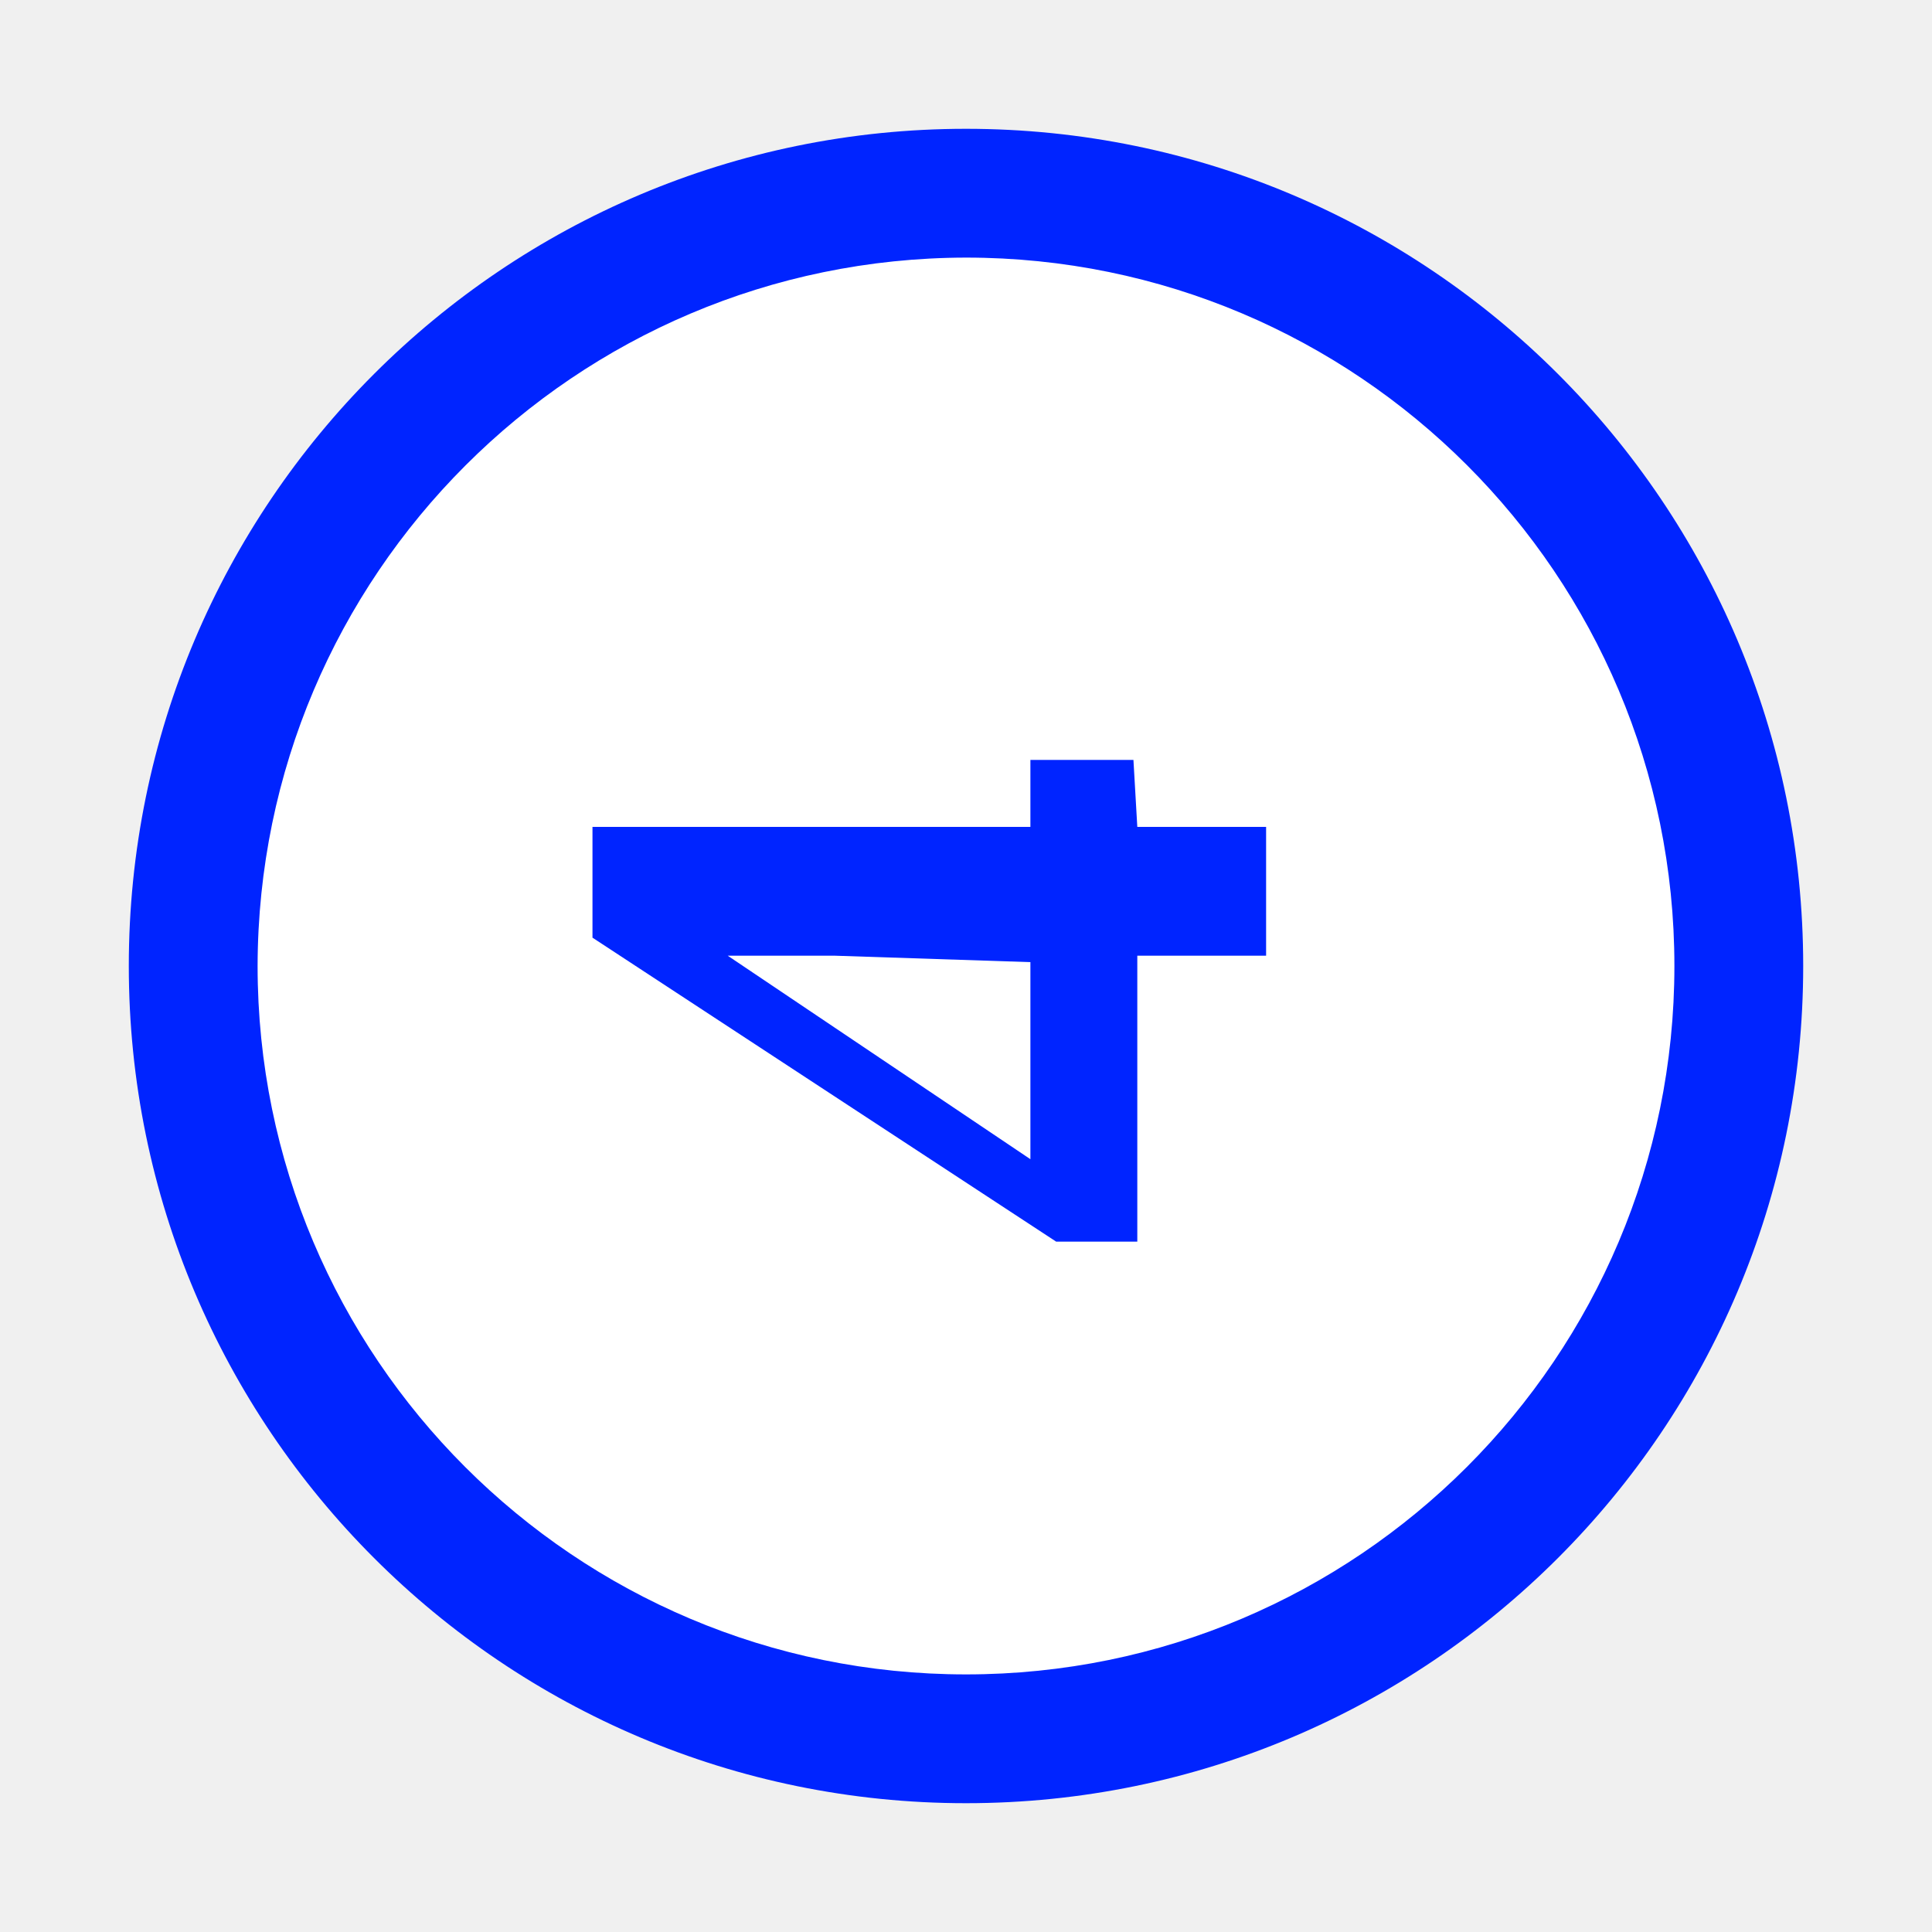
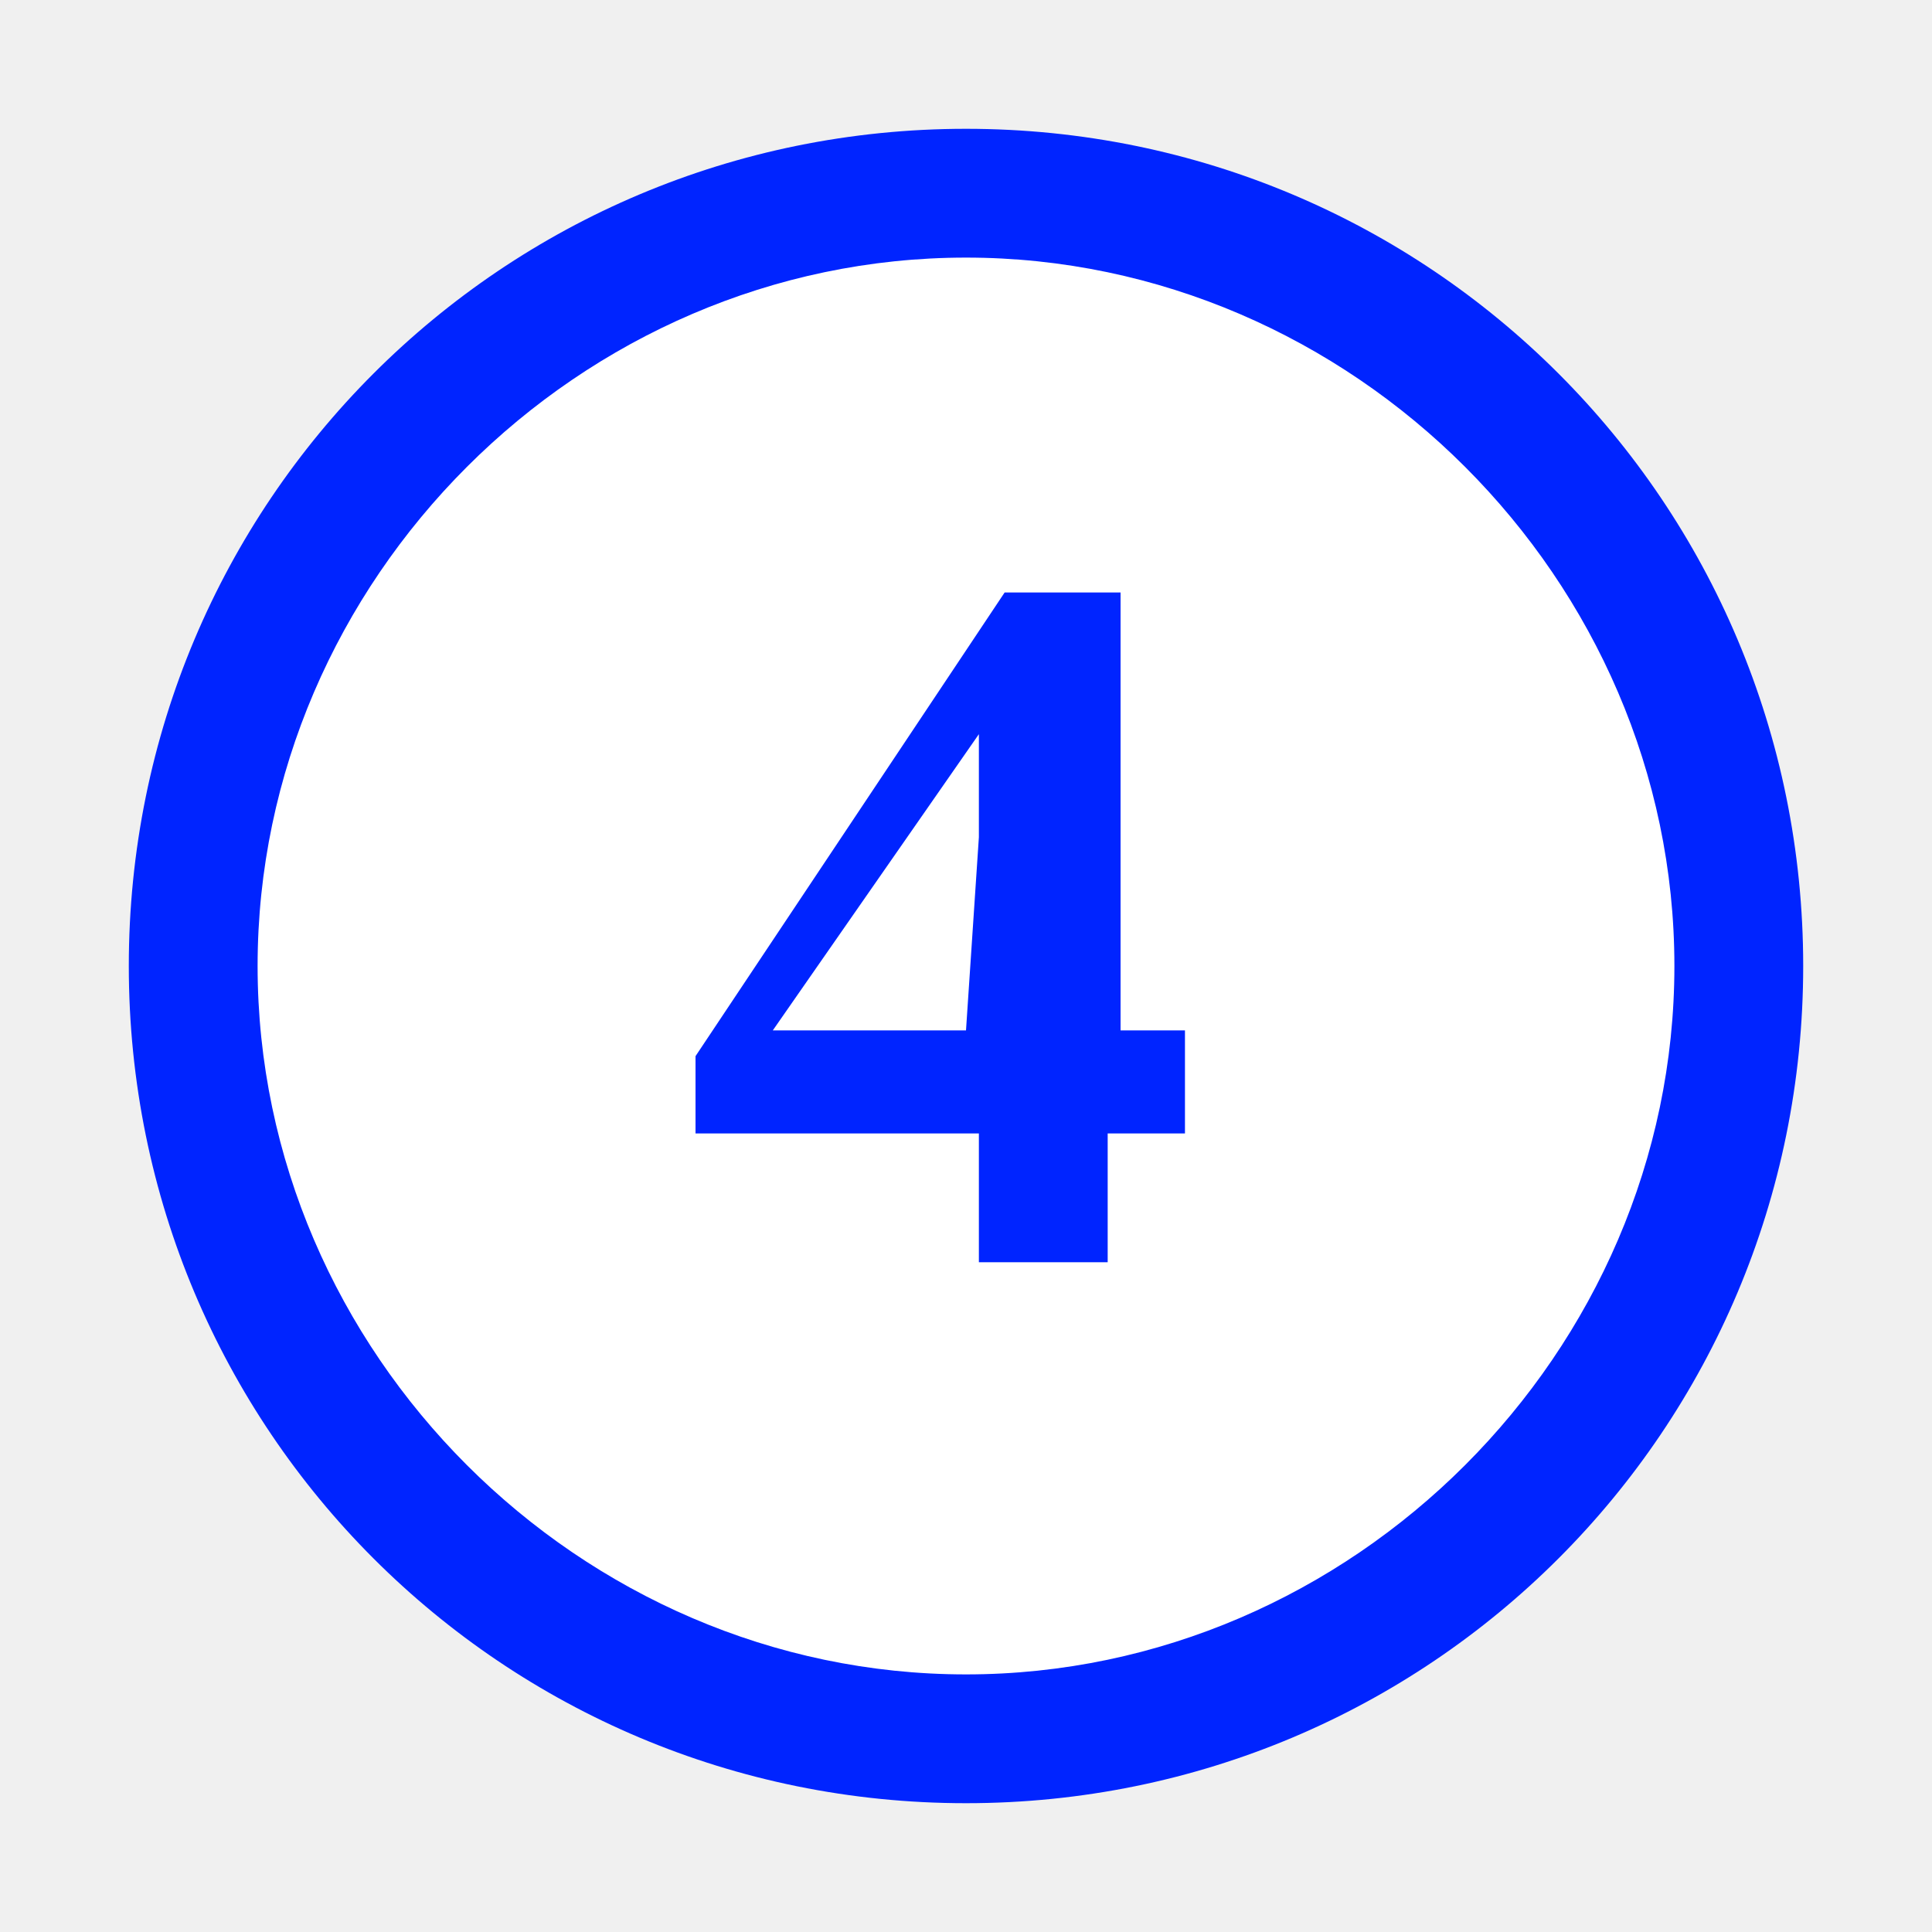
- <svg xmlns="http://www.w3.org/2000/svg" id="Layer_1" data-name="Layer 1" viewBox="0 0 15 15">
-   <defs>
-     <style>.cls-1{fill:#fff;}.cls-2{fill:#0024ff;}</style>
-   </defs>
-   <circle class="cls-1" cx="7.5" cy="7.5" r="6" />
-   <path class="cls-2" d="M7.5,2A5.5,5.5,0,1,1,2,7.5,5.51,5.51,0,0,1,7.5,2m0-1A6.5,6.5,0,1,0,14,7.5,6.5,6.5,0,0,0,7.5,1Z" />
-   <path class="cls-2" d="M8.83,6.42h1v1h-1V9.64H8.2L4.6,7.28V6.42H8V5.9h.8Zm-2.35,1c-.29,0-.57,0-.83,0L8,9V7.47Z" />
+ <svg xmlns="http://www.w3.org/2000/svg" version="1.1" id="Layer_1" x="0px" y="0px" viewBox="0 0 15 15" style="enable-background:new 0 0 15 15;" xml:space="preserve">
+   <style type="text/css">
+ 	.st0{fill:#FFFFFF;}
+ 	.st1{fill:#0024FF;}
+ </style>
+   <circle class="st0" cx="7.5" cy="7.5" r="6" />
+   <path class="st1" d="M13,7.5c0,3-2.5,5.5-5.5,5.5S2,10.5,2,7.5S4.5,2,7.5,2C10.5,2,13,4.5,13,7.5 M14,7.5C14,3.9,11.1,1,7.5,1  S1,3.9,1,7.5S3.9,14,7.5,14S14,11.1,14,7.5z" />
+   <path class="st1" d="M8.6,8.8v1h-1v-1H5.4V8.2l2.4-3.6h0.9V8h0.5v0.8L8.6,8.8z M7.6,6.5c0-0.3,0-0.6,0-0.8L6,8h1.5L7.6,6.5z" />
</svg>
